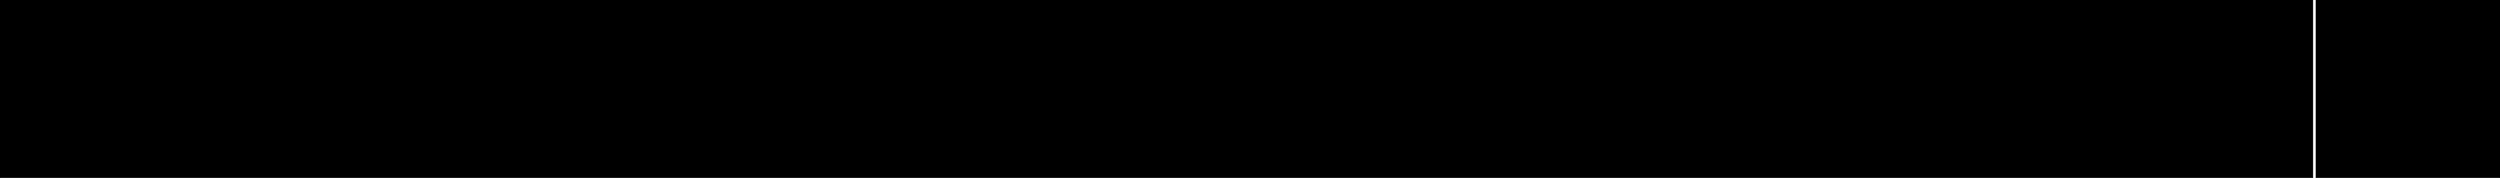
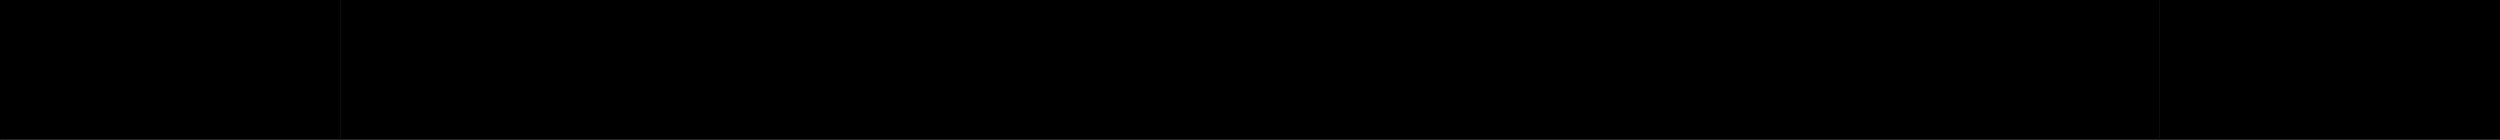
- <svg xmlns="http://www.w3.org/2000/svg" baseProfile="tiny" height="41mm" width="576.544mm" viewBox="-0 -0 576.544 41" version="1.1" stroke="black" stroke-width=".1" fill="none">
-   <path fill="#000000" stroke="#000000" d="M534.1 0 L576.317 0 L576.318 0 L576.445 0 L576.544 0 L576.544 40.904 L576.544 41 L534.421 41 L534.105 41 L534.1 41 L534.1 0.709 z" />
-   <path fill="#000000" stroke="#000000" d="M0 0 L533.4 0 L533.4 41 L0 41 z" />
+ <svg xmlns="http://www.w3.org/2000/svg" baseProfile="tiny" height="41mm" width="733.4mm" viewBox="-0 -0 733.4 41" version="1.1" stroke="black" stroke-width=".1" fill="none">
+   <path fill="#000000" stroke="#000000" d="M0 0 L100 0 L100 41 L0 41 z" />
+   <path fill="#000000" stroke="#000000" d="M633.4 0 L733.4 0 L733.4 41 L633.4 41 z" />
+   <path fill="#000000" stroke="#000000" d="M100 0 L633.4 0 L633.4 41 L100 41 z" />
</svg>
